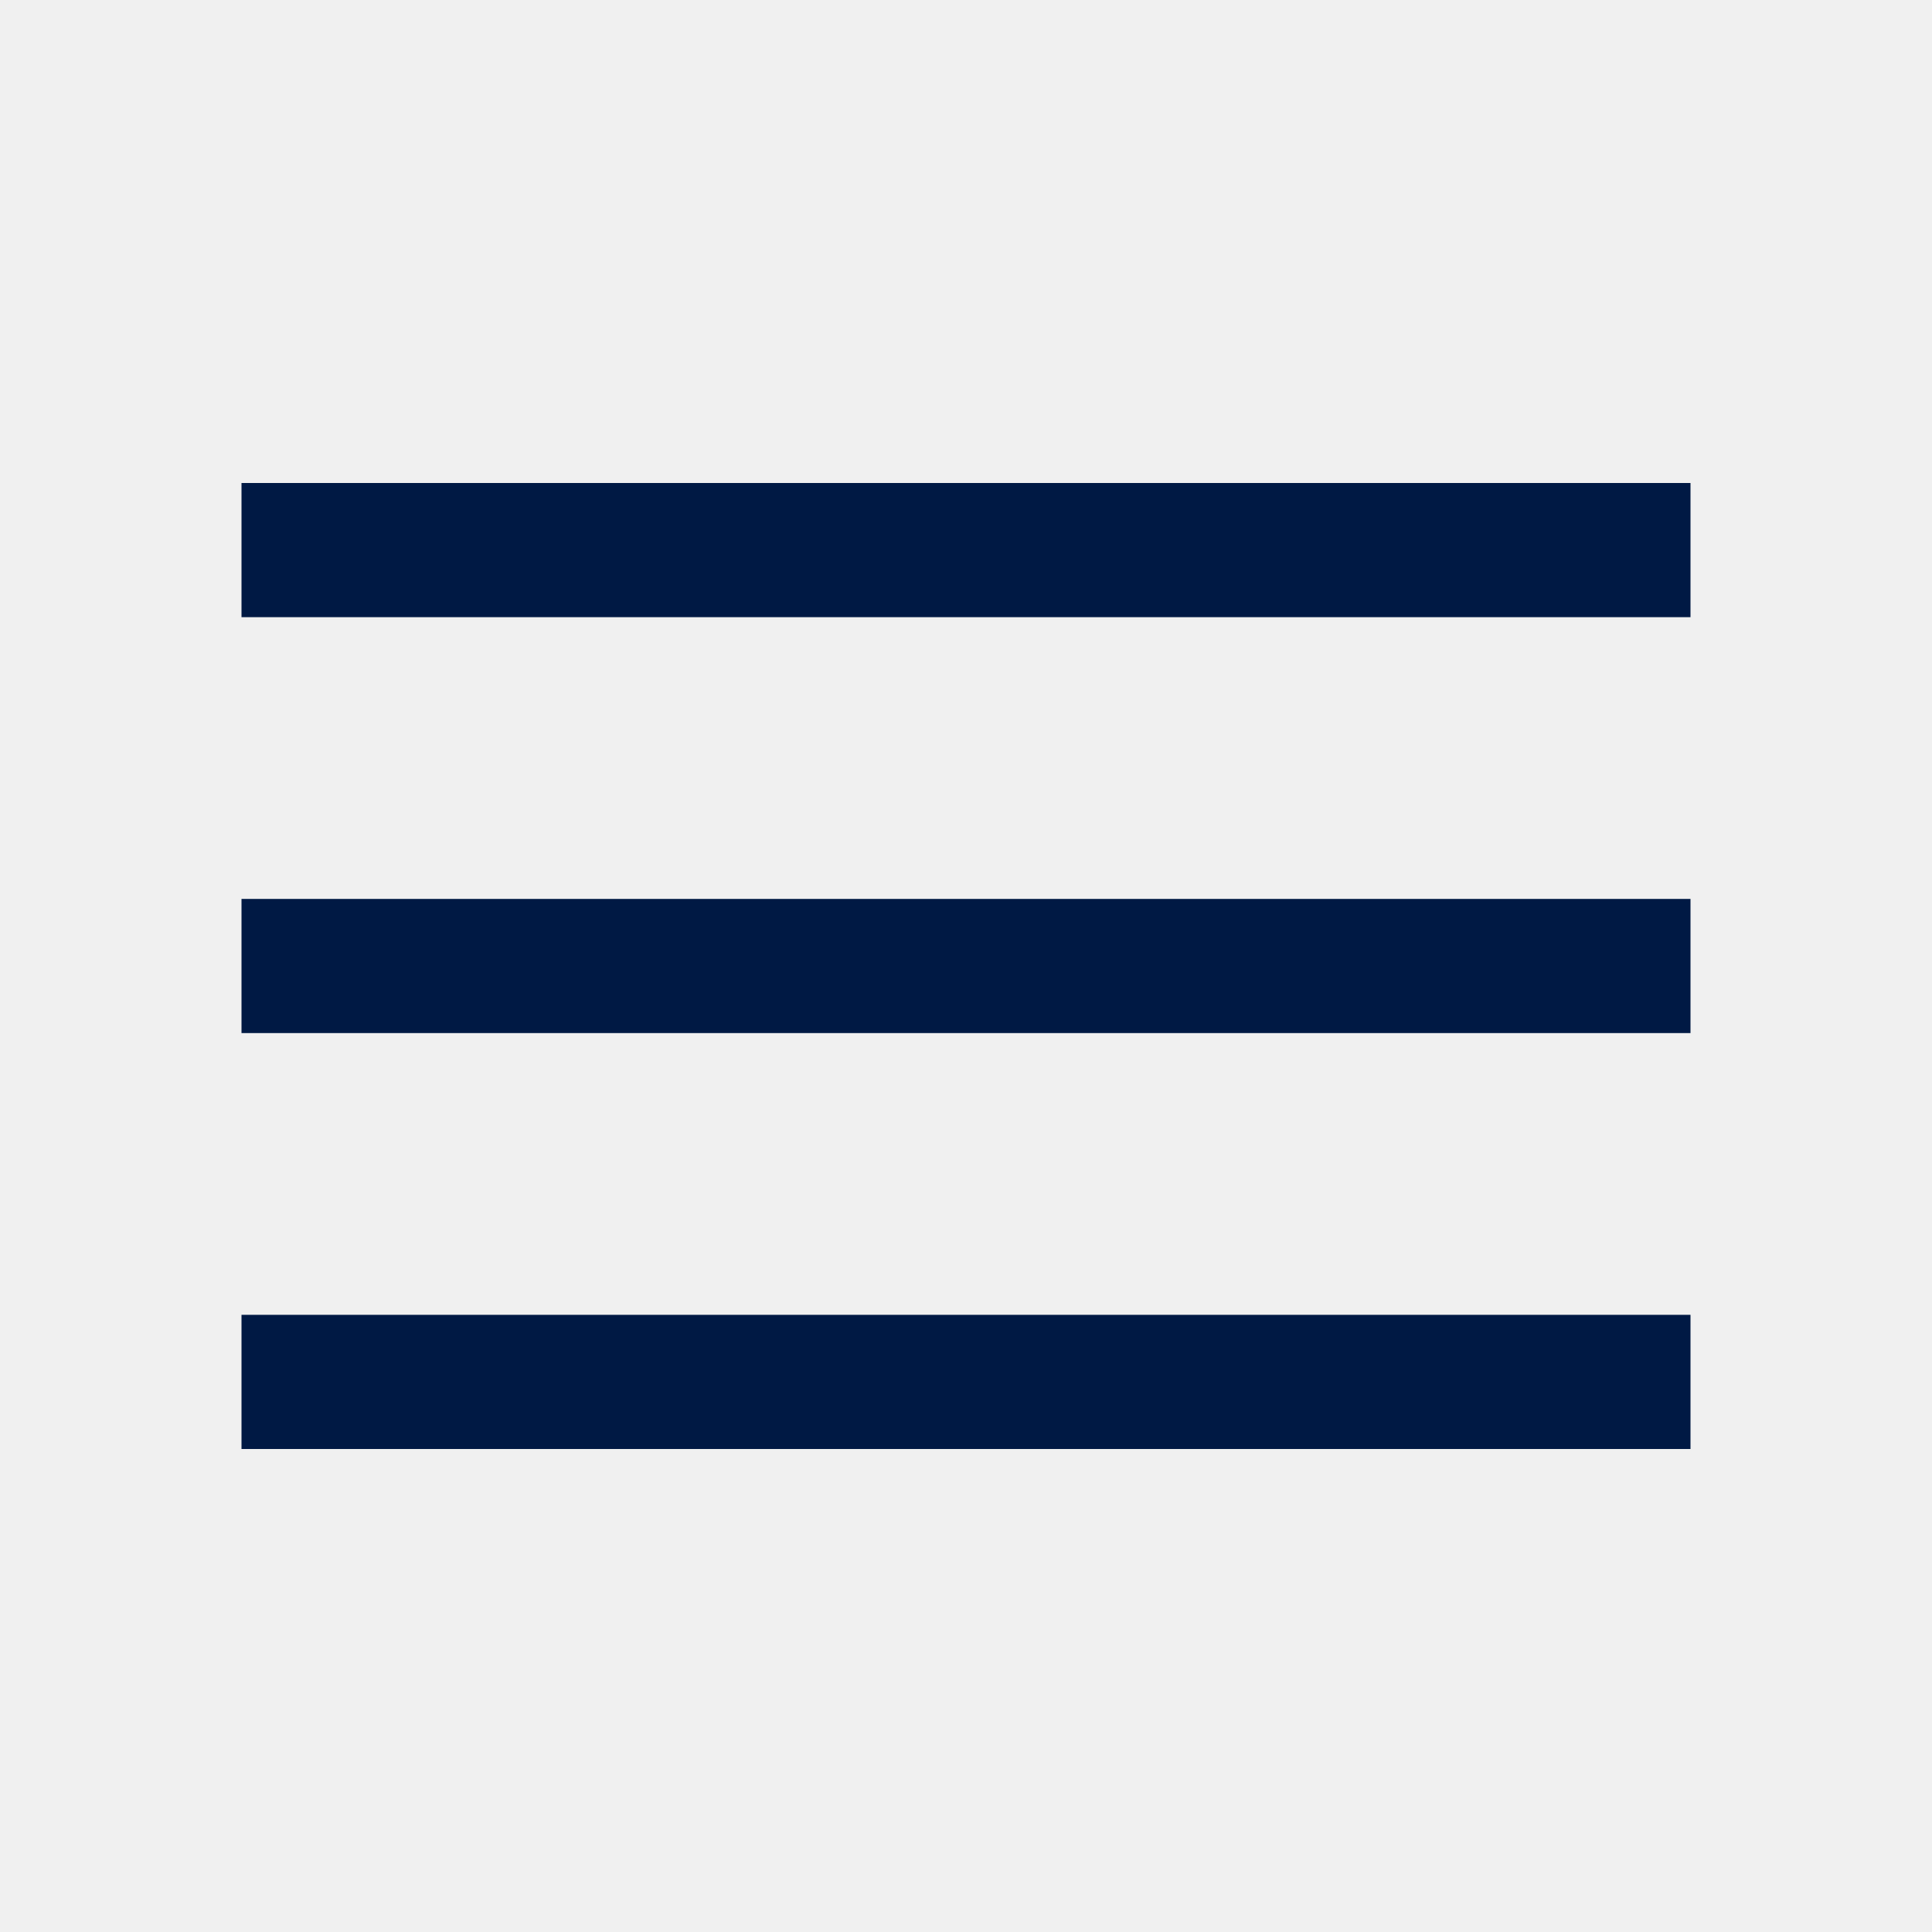
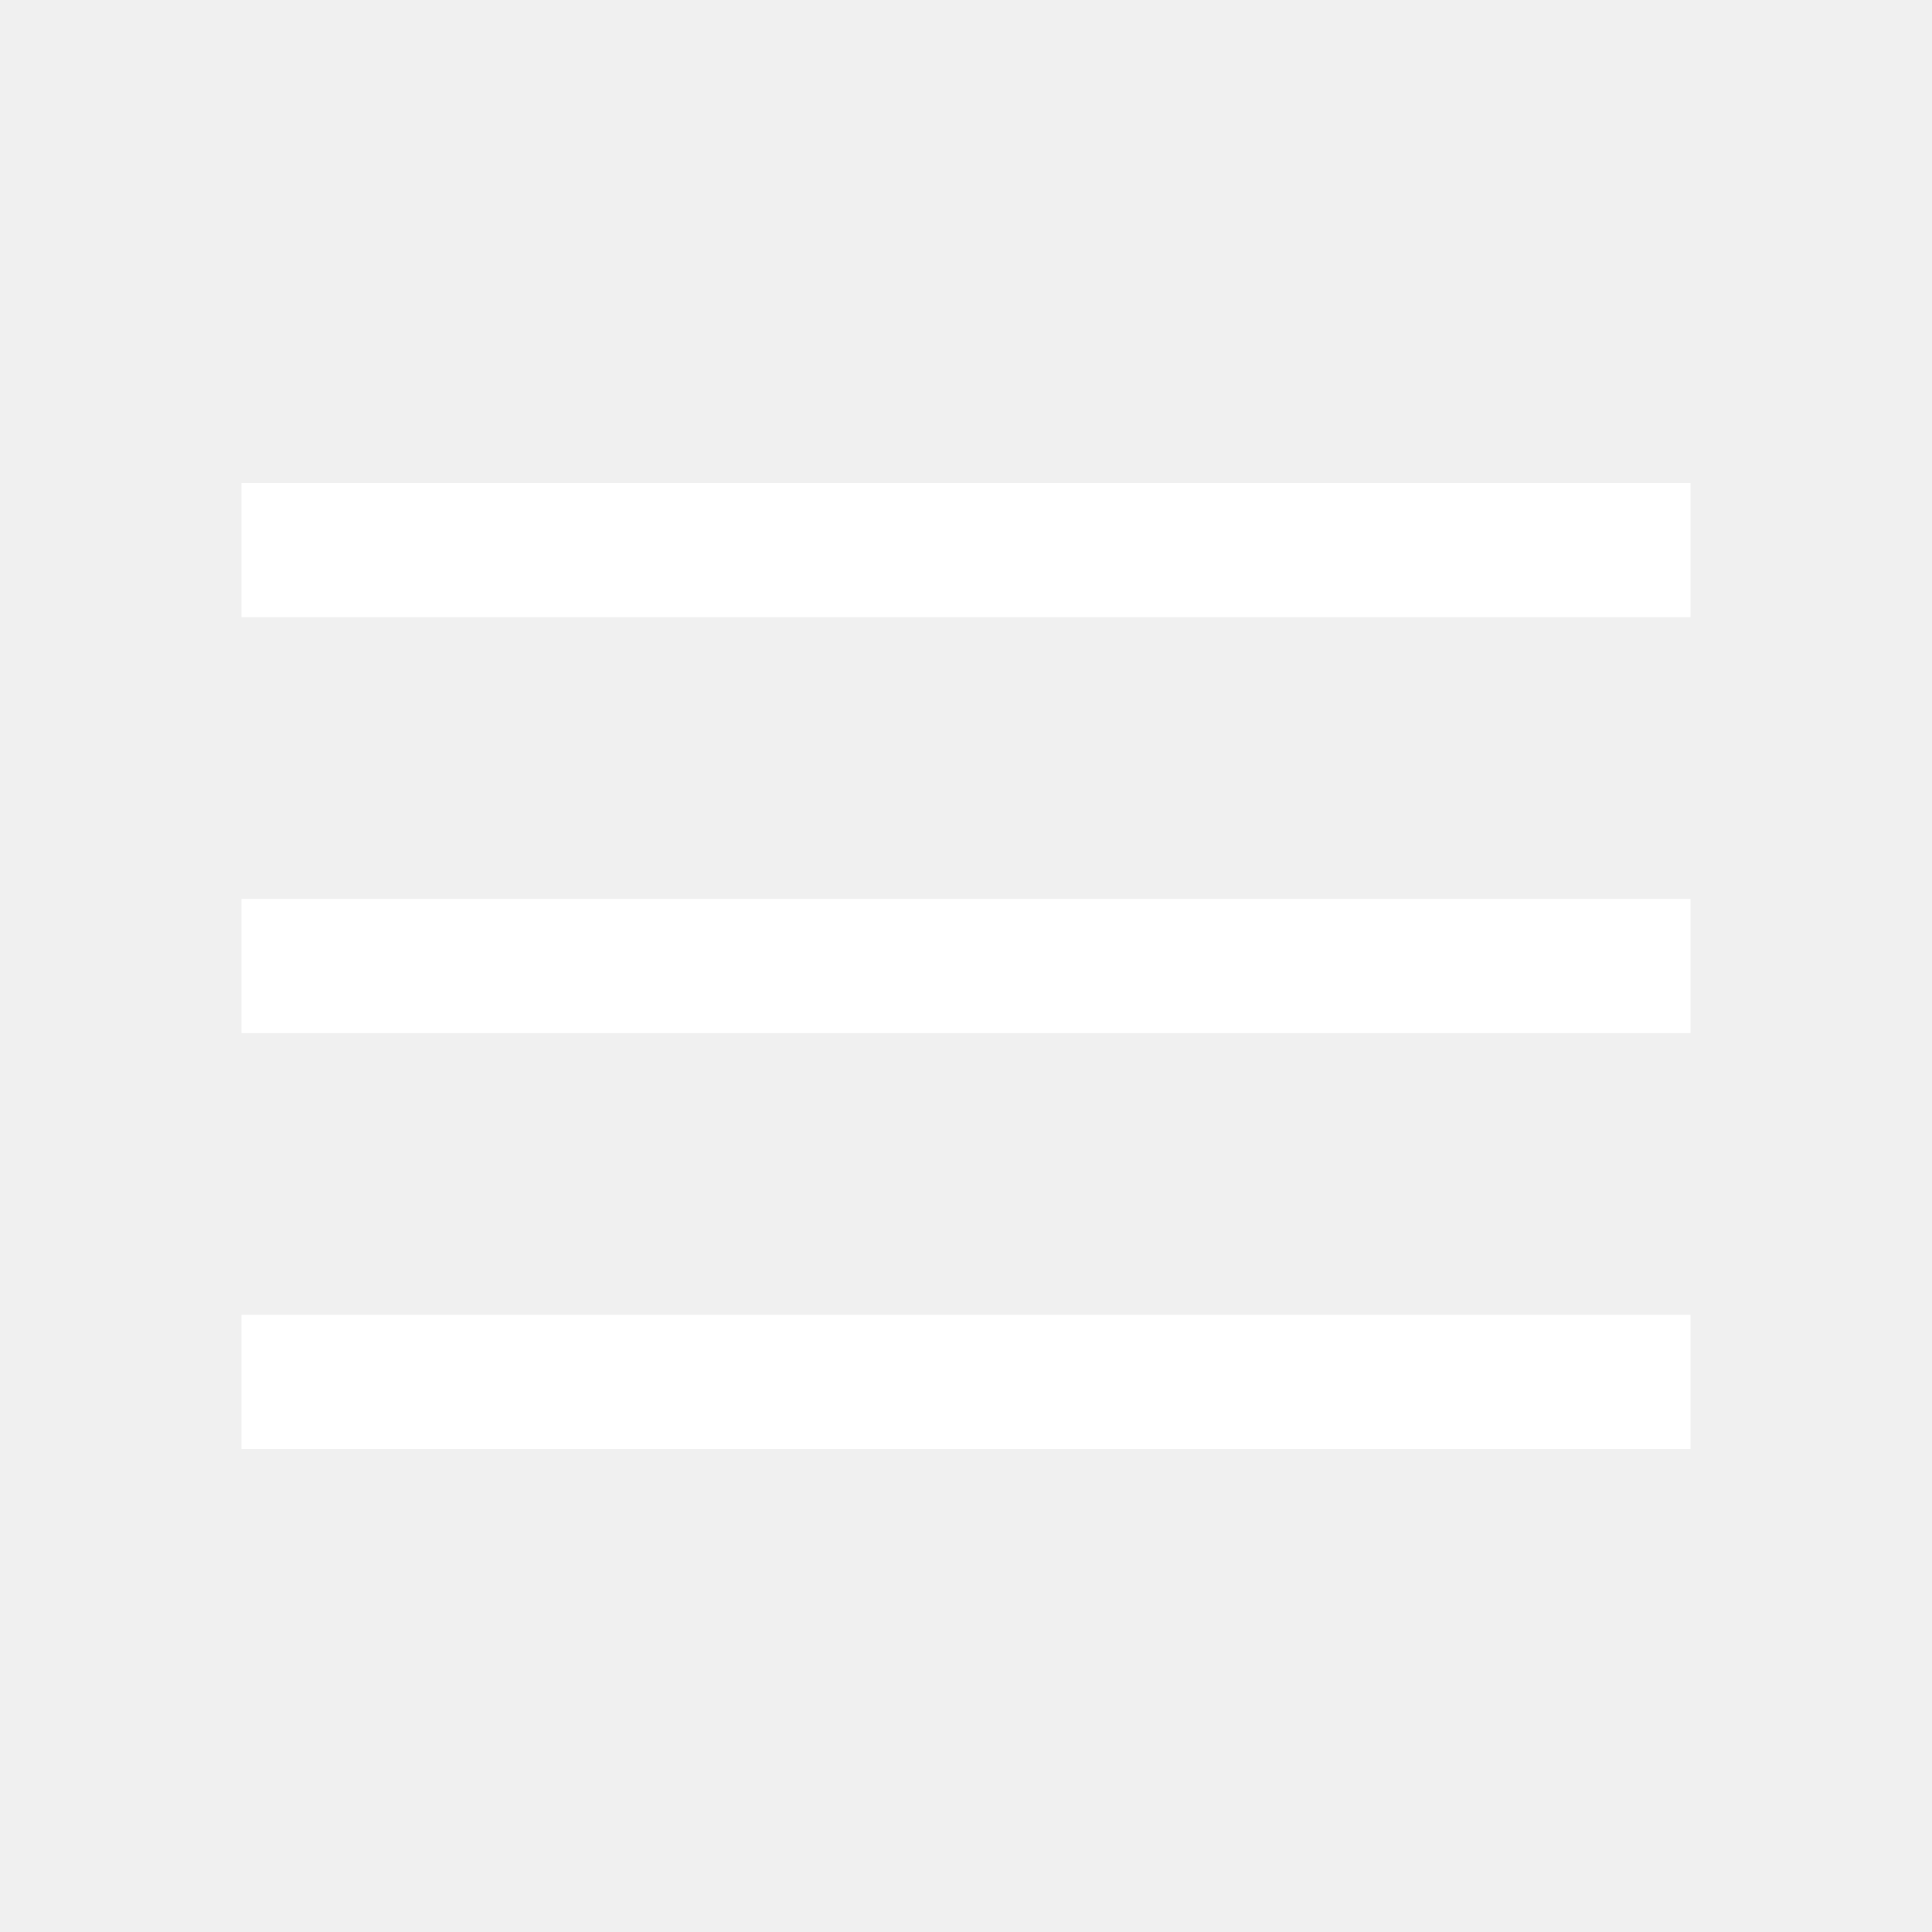
- <svg xmlns="http://www.w3.org/2000/svg" height="40px" viewBox="0 -960 960 960" width="40px" fill="#001944">
+ <svg xmlns="http://www.w3.org/2000/svg" height="40px" viewBox="0 -960 960 960" width="40px" fill="#fff">
  <path d="M120-240v-66.67h720V-240H120Zm0-206.67v-66.66h720v66.66H120Zm0-206.66V-720h720v66.67H120Z" />
</svg>
